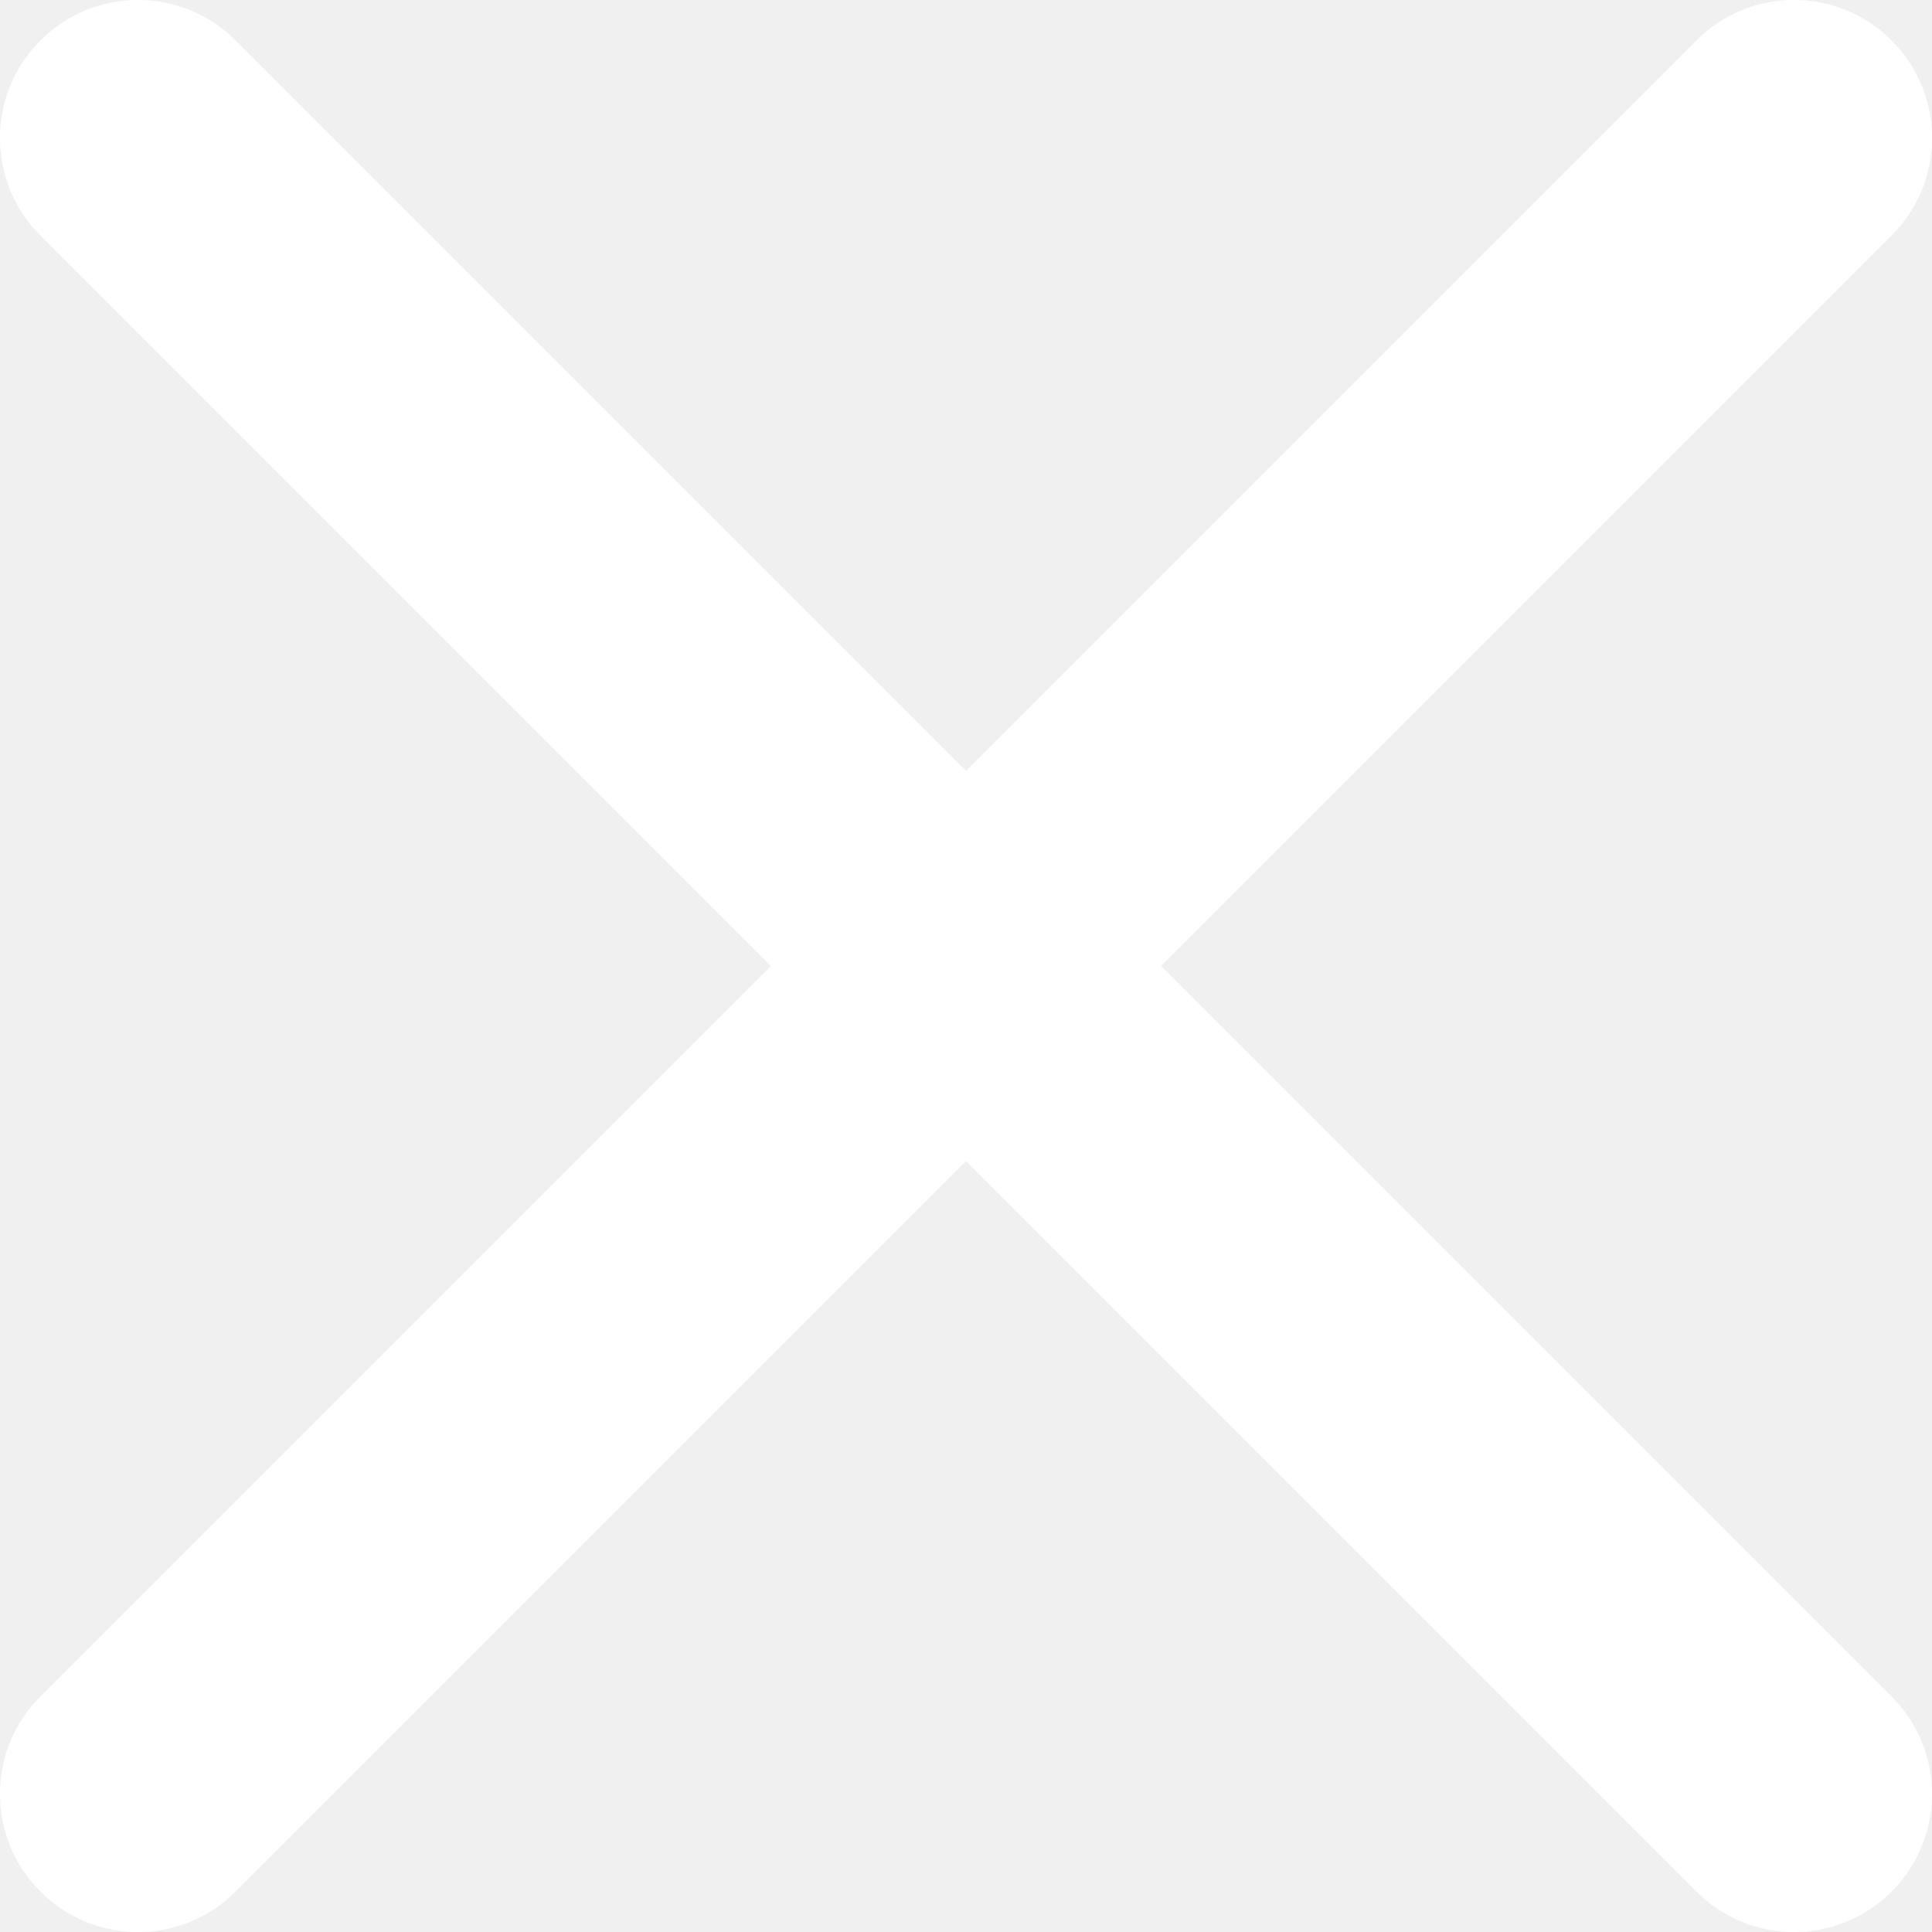
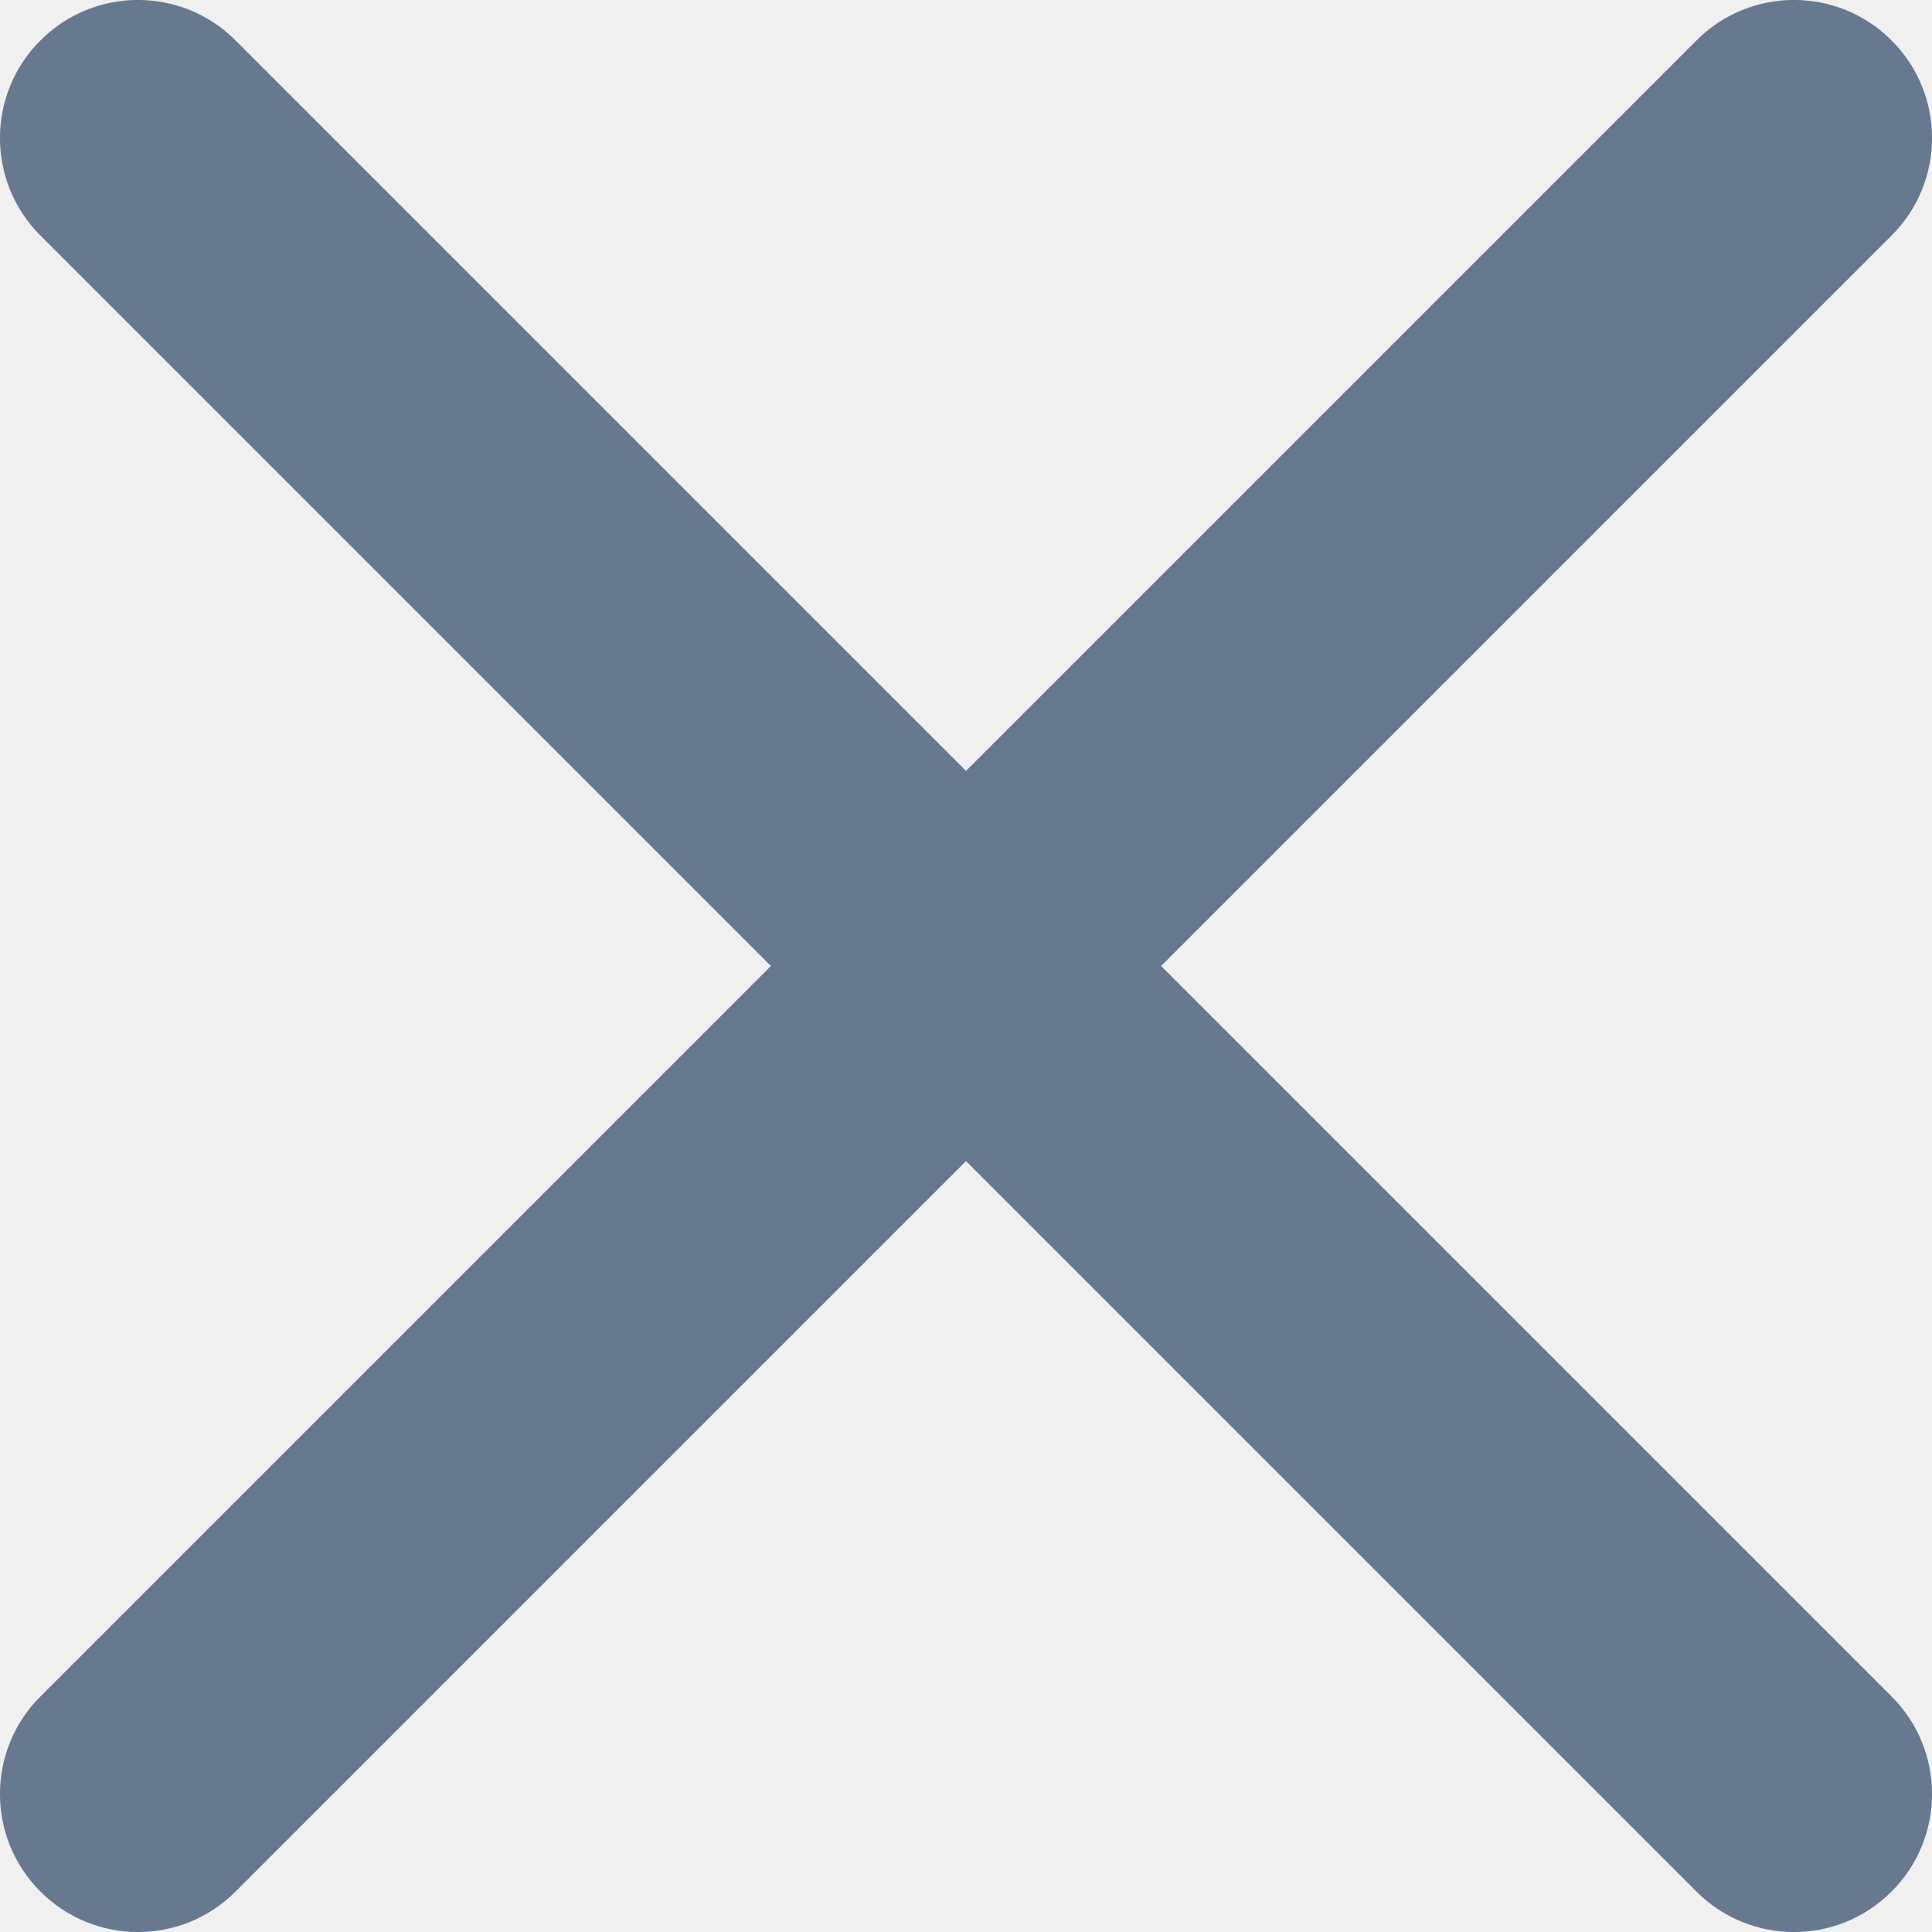
<svg xmlns="http://www.w3.org/2000/svg" width="14" height="14" viewBox="0 0 14 14" fill="none">
-   <path fill-rule="evenodd" clip-rule="evenodd" d="M0.293 0.293C0.683 -0.098 1.317 -0.098 1.707 0.293L7 5.586L12.293 0.293C12.683 -0.098 13.317 -0.098 13.707 0.293C14.098 0.683 14.098 1.317 13.707 1.707L8.414 7L13.707 12.293C14.098 12.683 14.098 13.317 13.707 13.707C13.317 14.098 12.683 14.098 12.293 13.707L7 8.414L1.707 13.707C1.317 14.098 0.683 14.098 0.293 13.707C-0.098 13.317 -0.098 12.683 0.293 12.293L5.586 7L0.293 1.707C-0.098 1.317 -0.098 0.683 0.293 0.293Z" fill="white" />
+   <path fill-rule="evenodd" clip-rule="evenodd" d="M0.293 0.293C0.683 -0.098 1.317 -0.098 1.707 0.293L7 5.586L12.293 0.293C12.683 -0.098 13.317 -0.098 13.707 0.293C14.098 0.683 14.098 1.317 13.707 1.707L8.414 7L13.707 12.293C14.098 12.683 14.098 13.317 13.707 13.707C13.317 14.098 12.683 14.098 12.293 13.707L7 8.414L1.707 13.707C1.317 14.098 0.683 14.098 0.293 13.707C-0.098 13.317 -0.098 12.683 0.293 12.293L5.586 7L0.293 1.707C-0.098 1.317 -0.098 0.683 0.293 0.293Z" fill="#67798e" />
</svg>
